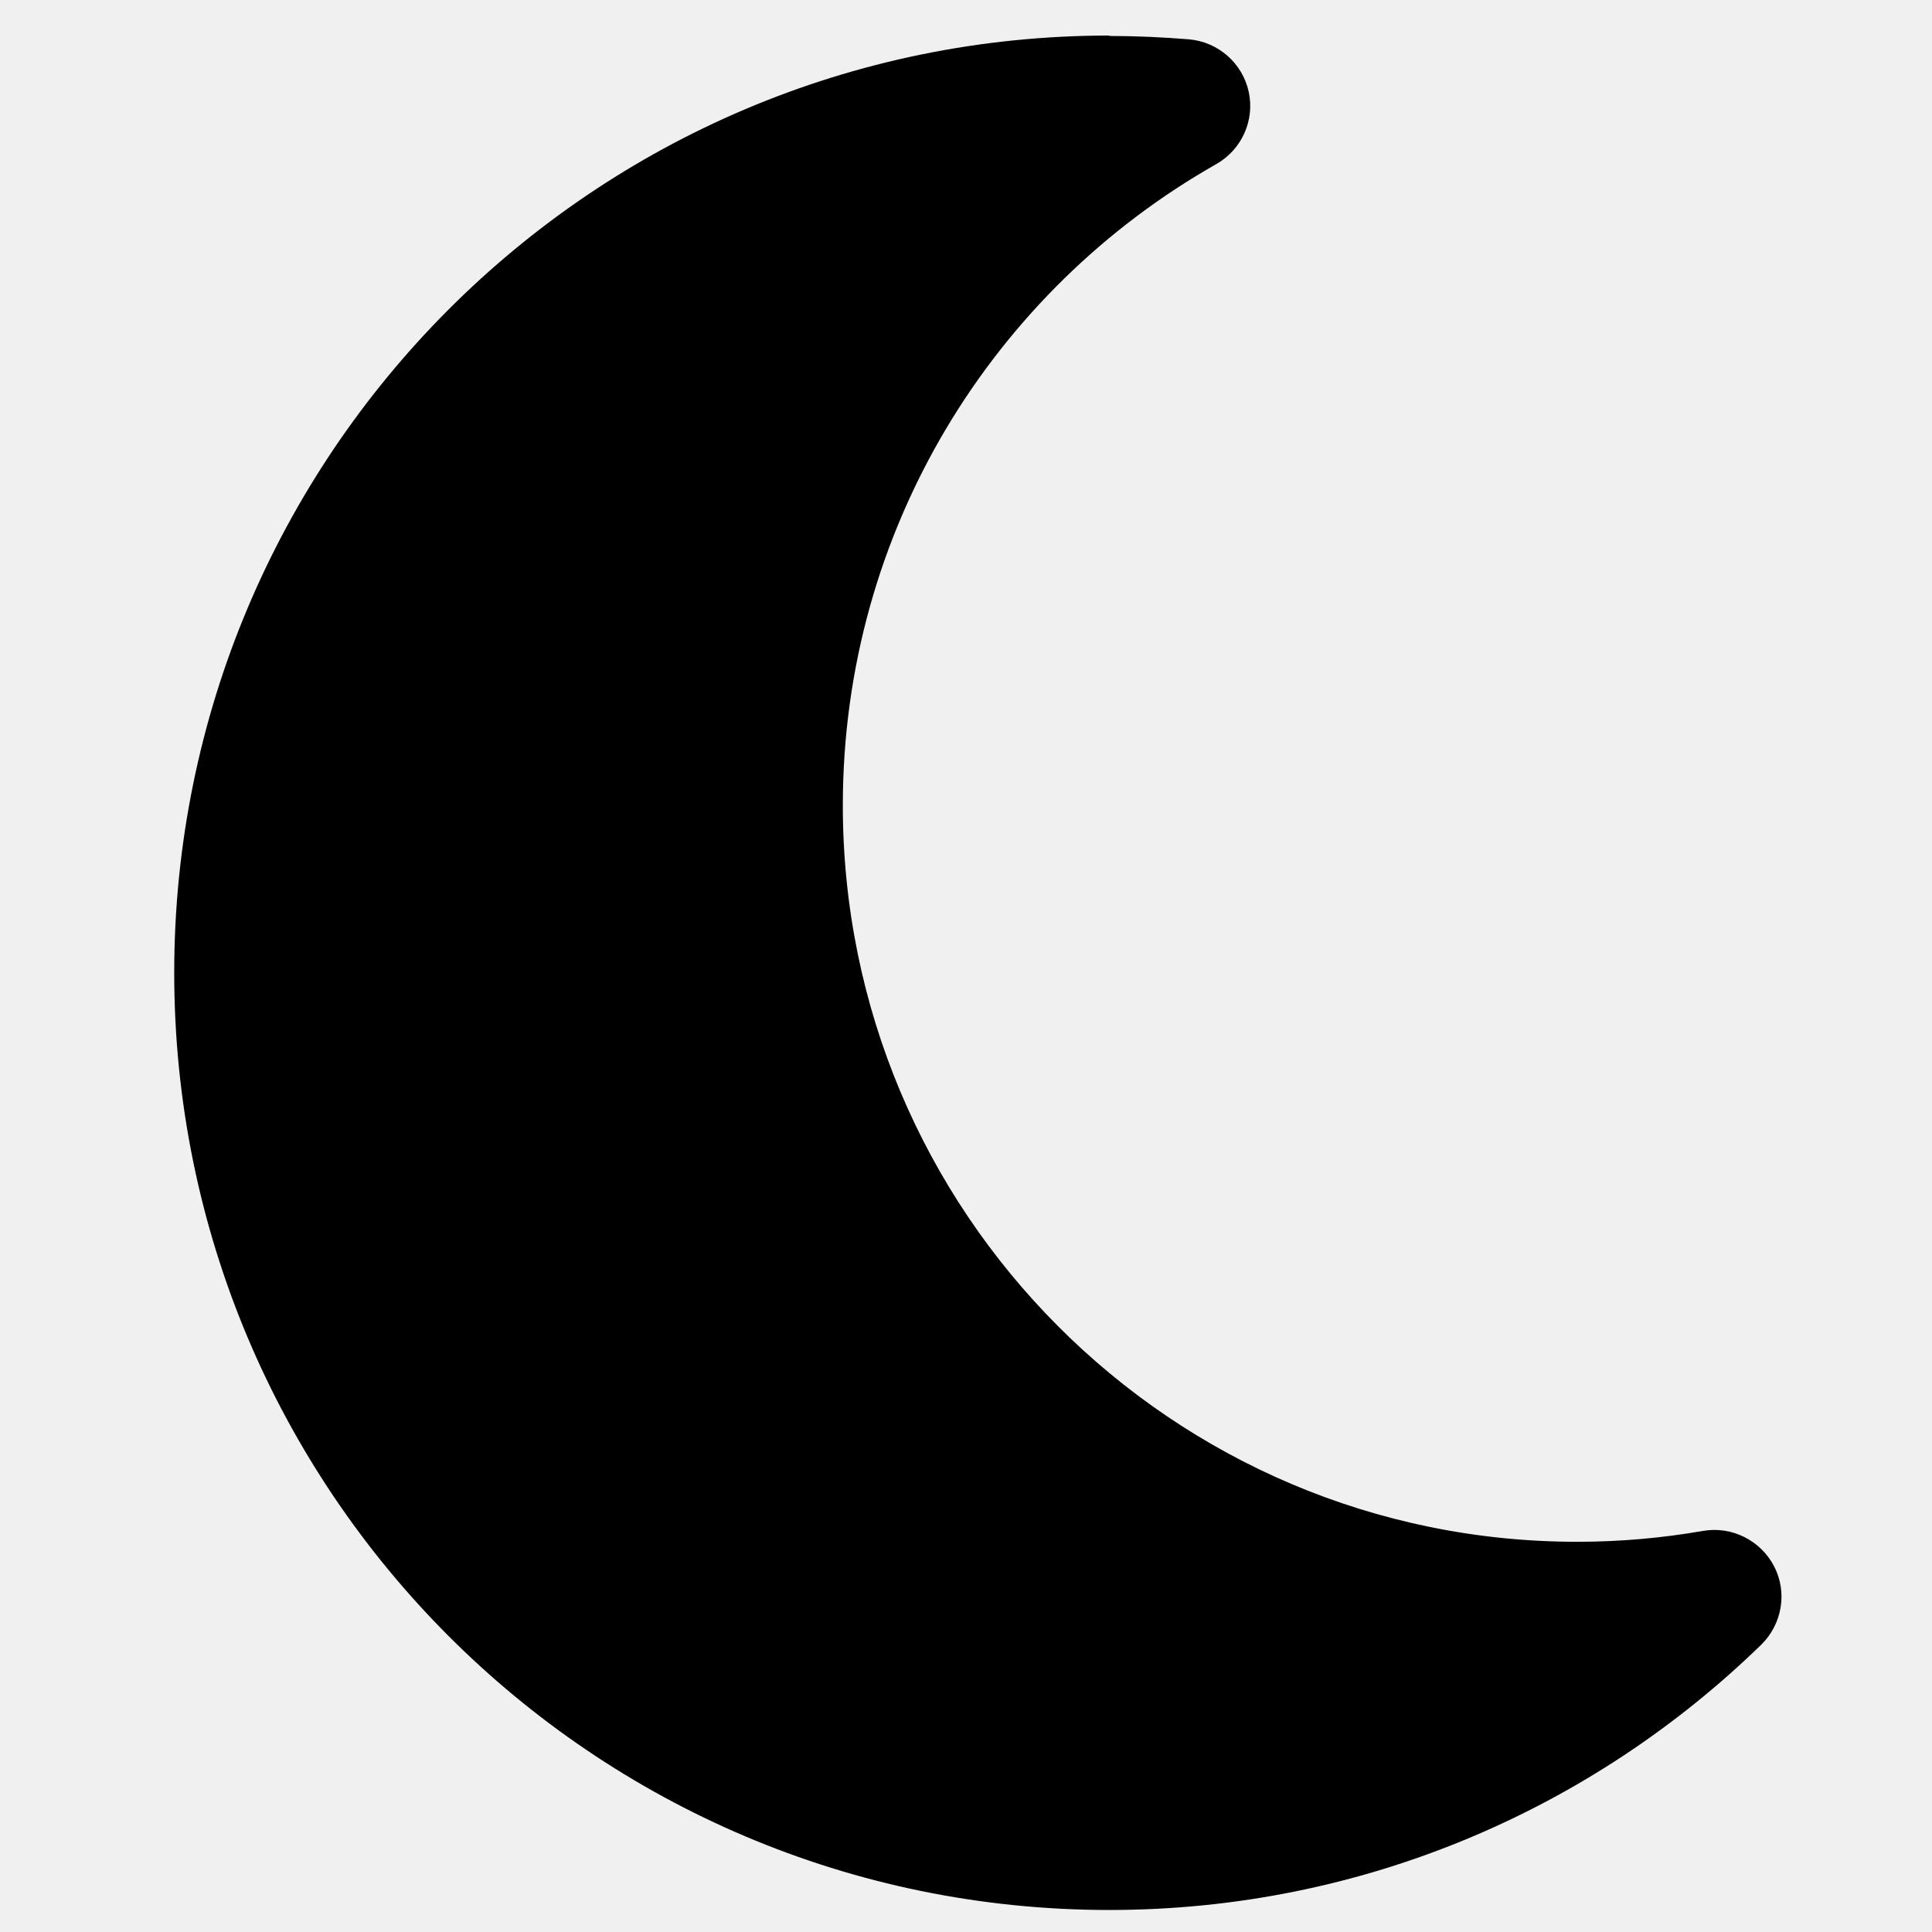
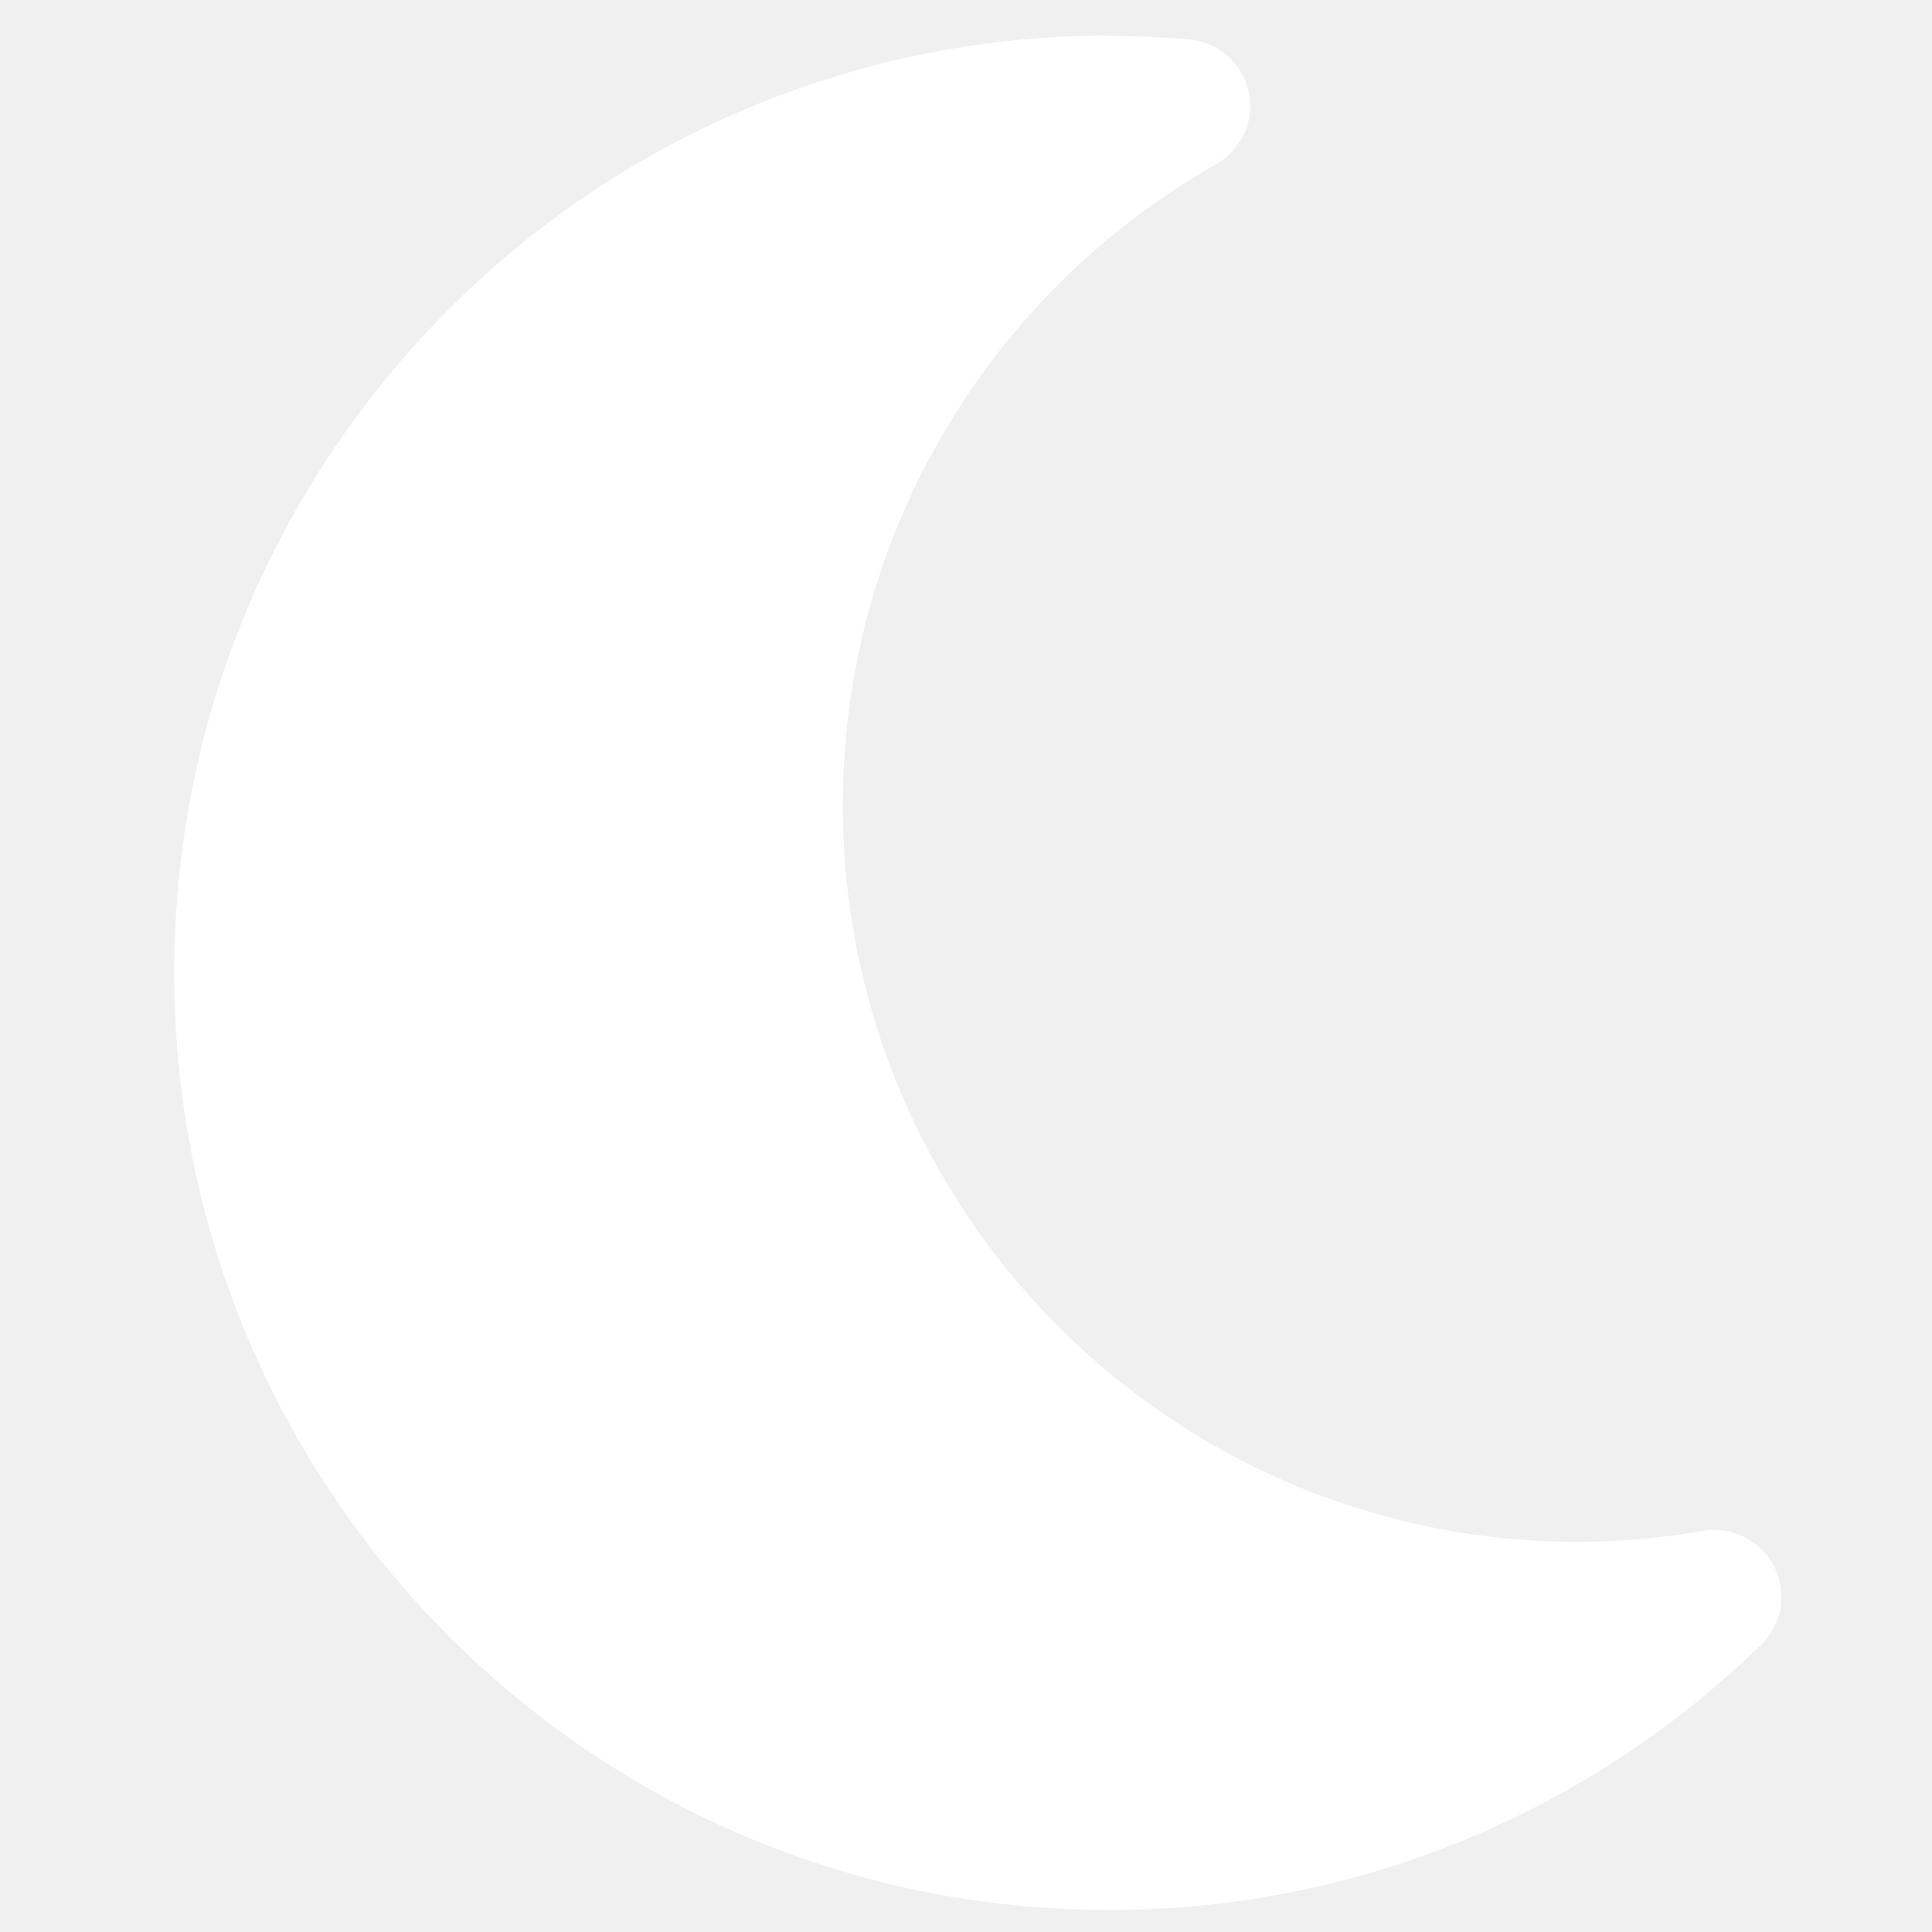
<svg xmlns="http://www.w3.org/2000/svg" width="100%" height="100%" viewBox="0 0 256 256" version="1.1" xml:space="preserve" style="fill-rule:evenodd;clip-rule:evenodd;stroke-linejoin:round;stroke-miterlimit:2;">
  <g transform="matrix(0.554404,0,0,0.554404,23.0849,-13.0314)">
-     <path d="M223.5,32C100,32 0,132.3 0,256C0,379.7 100,480 223.5,480C284.1,480 339,455.8 379.3,416.6C384.3,411.7 385.6,404.1 382.4,397.9C379.2,391.7 372.3,388.2 365.4,389.4C355.6,391.1 345.6,392 335.3,392C238.4,392 159.8,313.2 159.8,216C159.8,150.2 195.8,92.9 249.1,62.7C255.2,59.2 258.3,52.2 256.8,45.4C255.3,38.6 249.5,33.5 242.5,32.9C236.2,32.4 229.9,32.1 223.5,32.1L223.5,32Z" style="fill-rule:nonzero;" />
+     <path d="M223.5,32C100,32 0,132.3 0,256C0,379.7 100,480 223.5,480C284.1,480 339,455.8 379.3,416.6C384.3,411.7 385.6,404.1 382.4,397.9C379.2,391.7 372.3,388.2 365.4,389.4C355.6,391.1 345.6,392 335.3,392C238.4,392 159.8,313.2 159.8,216C159.8,150.2 195.8,92.9 249.1,62.7C255.2,59.2 258.3,52.2 256.8,45.4C255.3,38.6 249.5,33.5 242.5,32.9C236.2,32.4 229.9,32.1 223.5,32.1L223.5,32Z" style="fill:white;fill-rule:nonzero;" />
  </g>
</svg>
